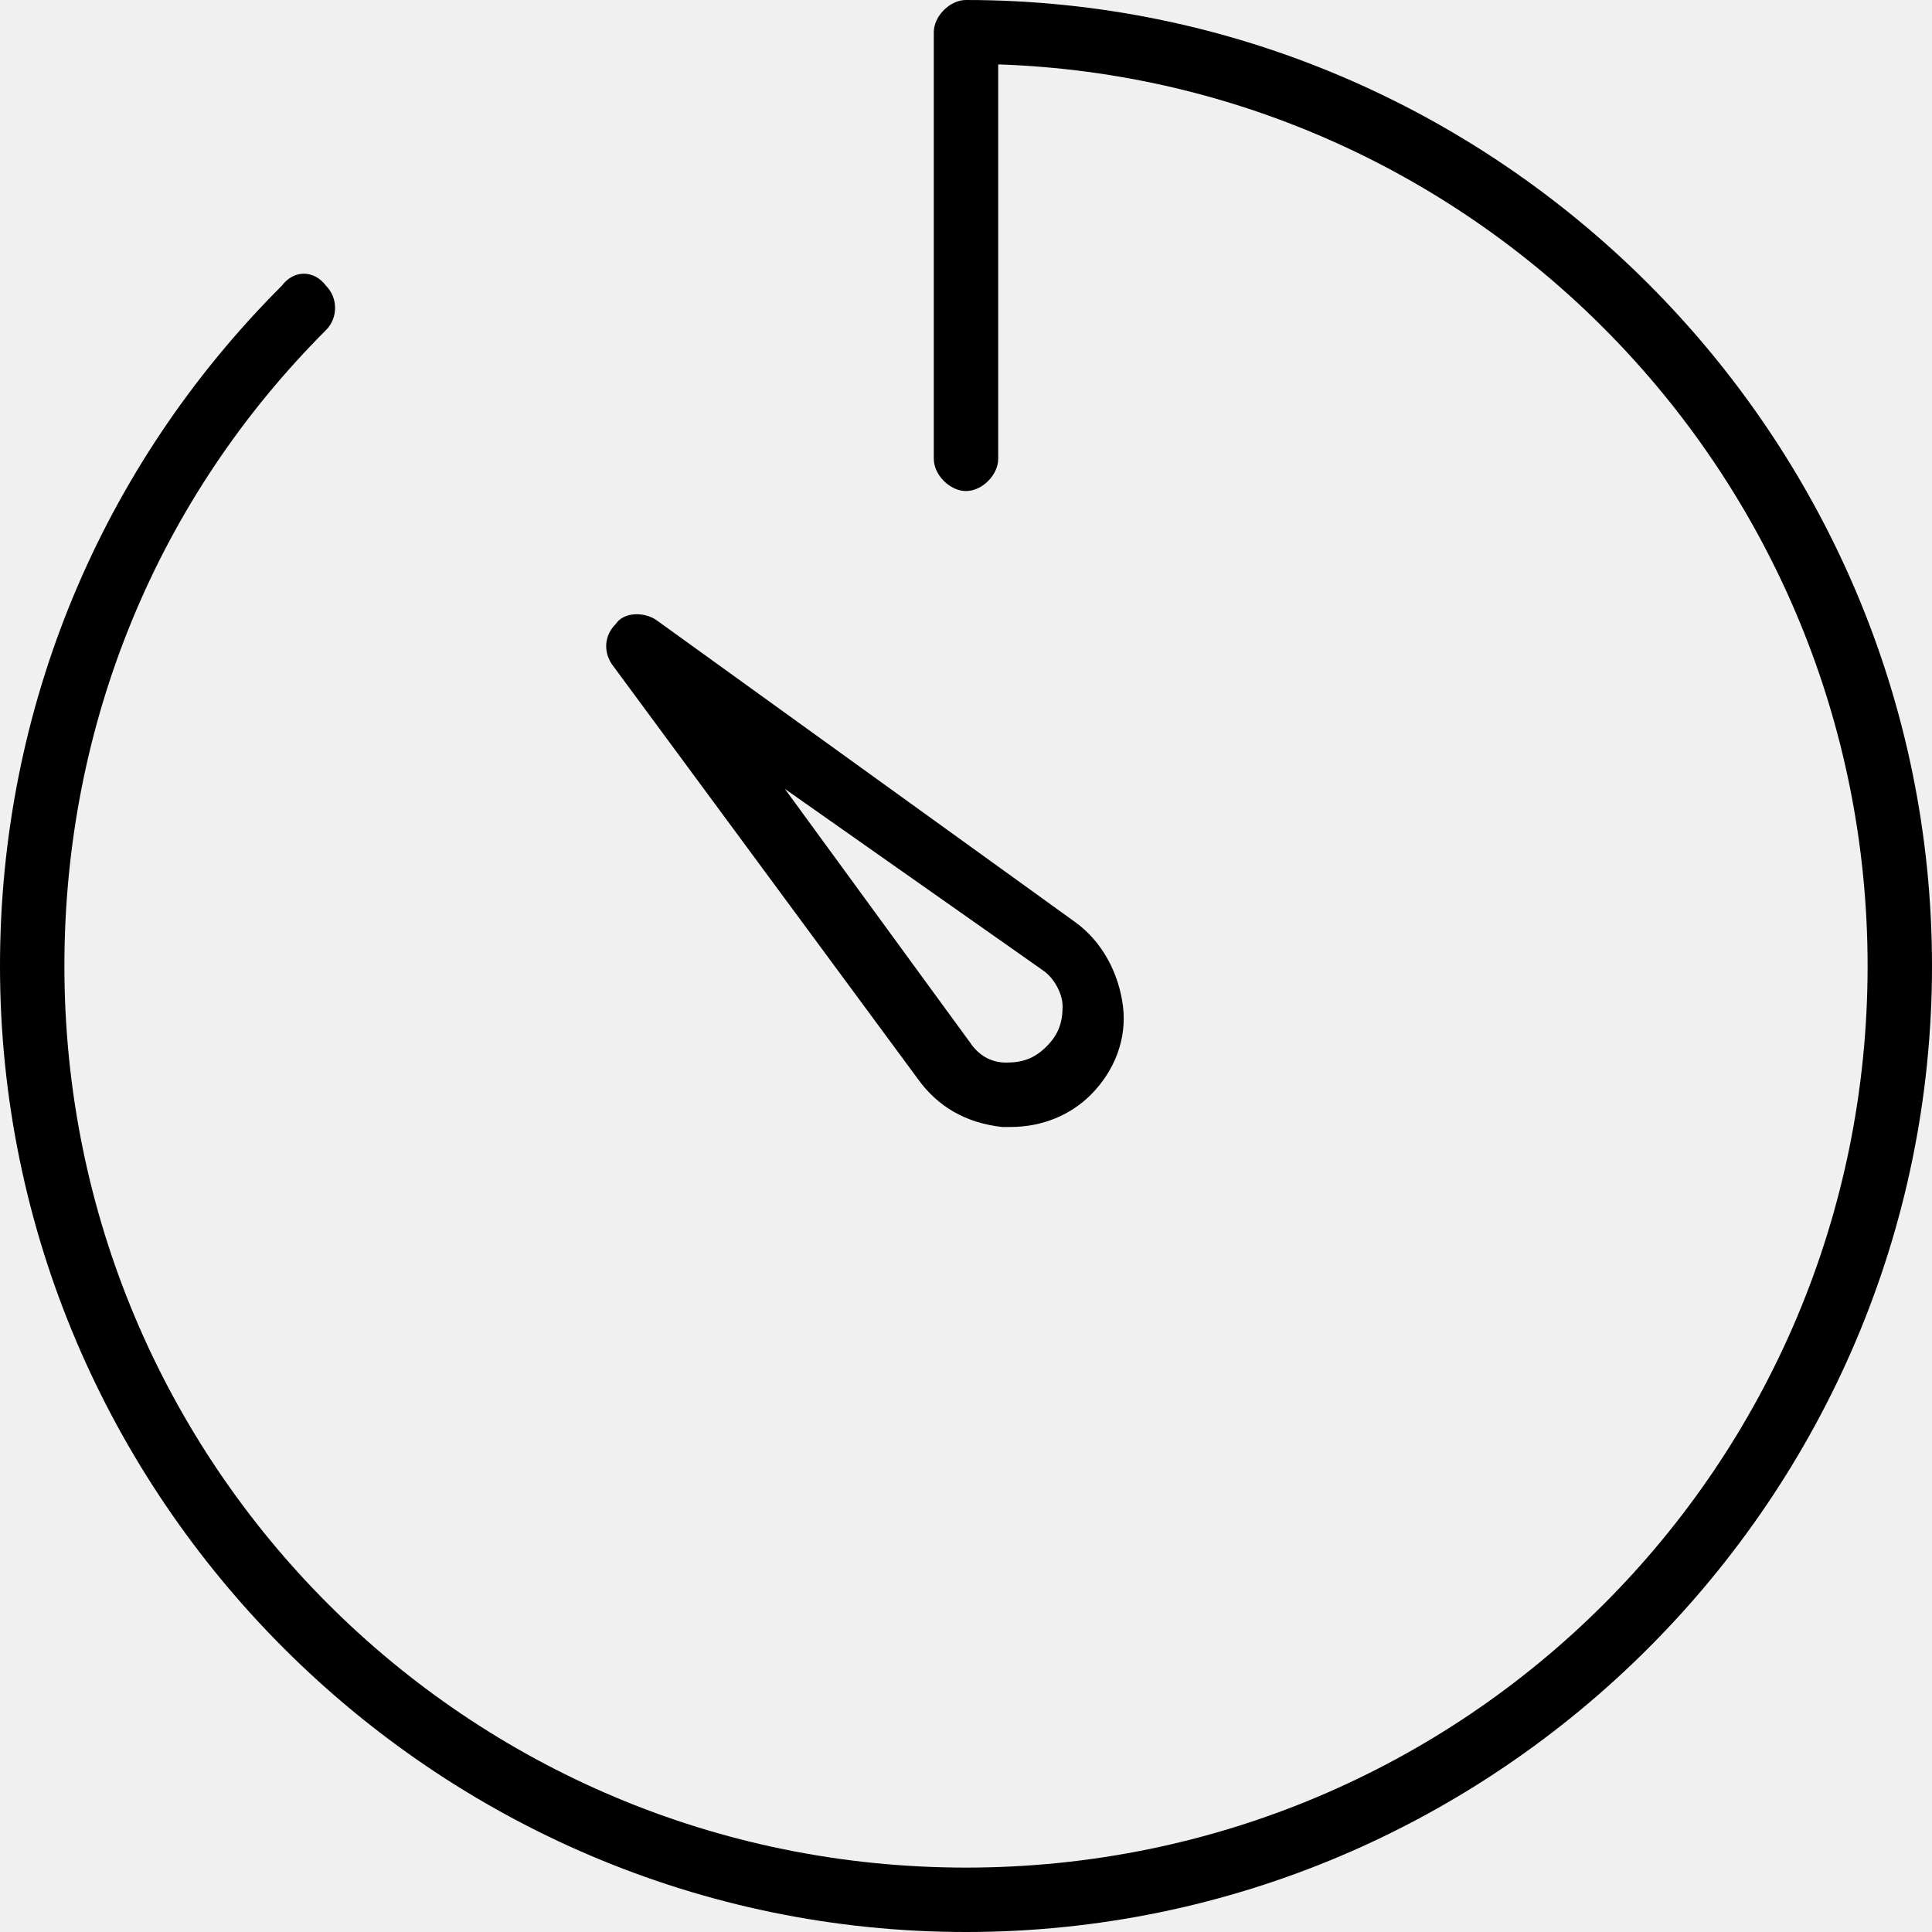
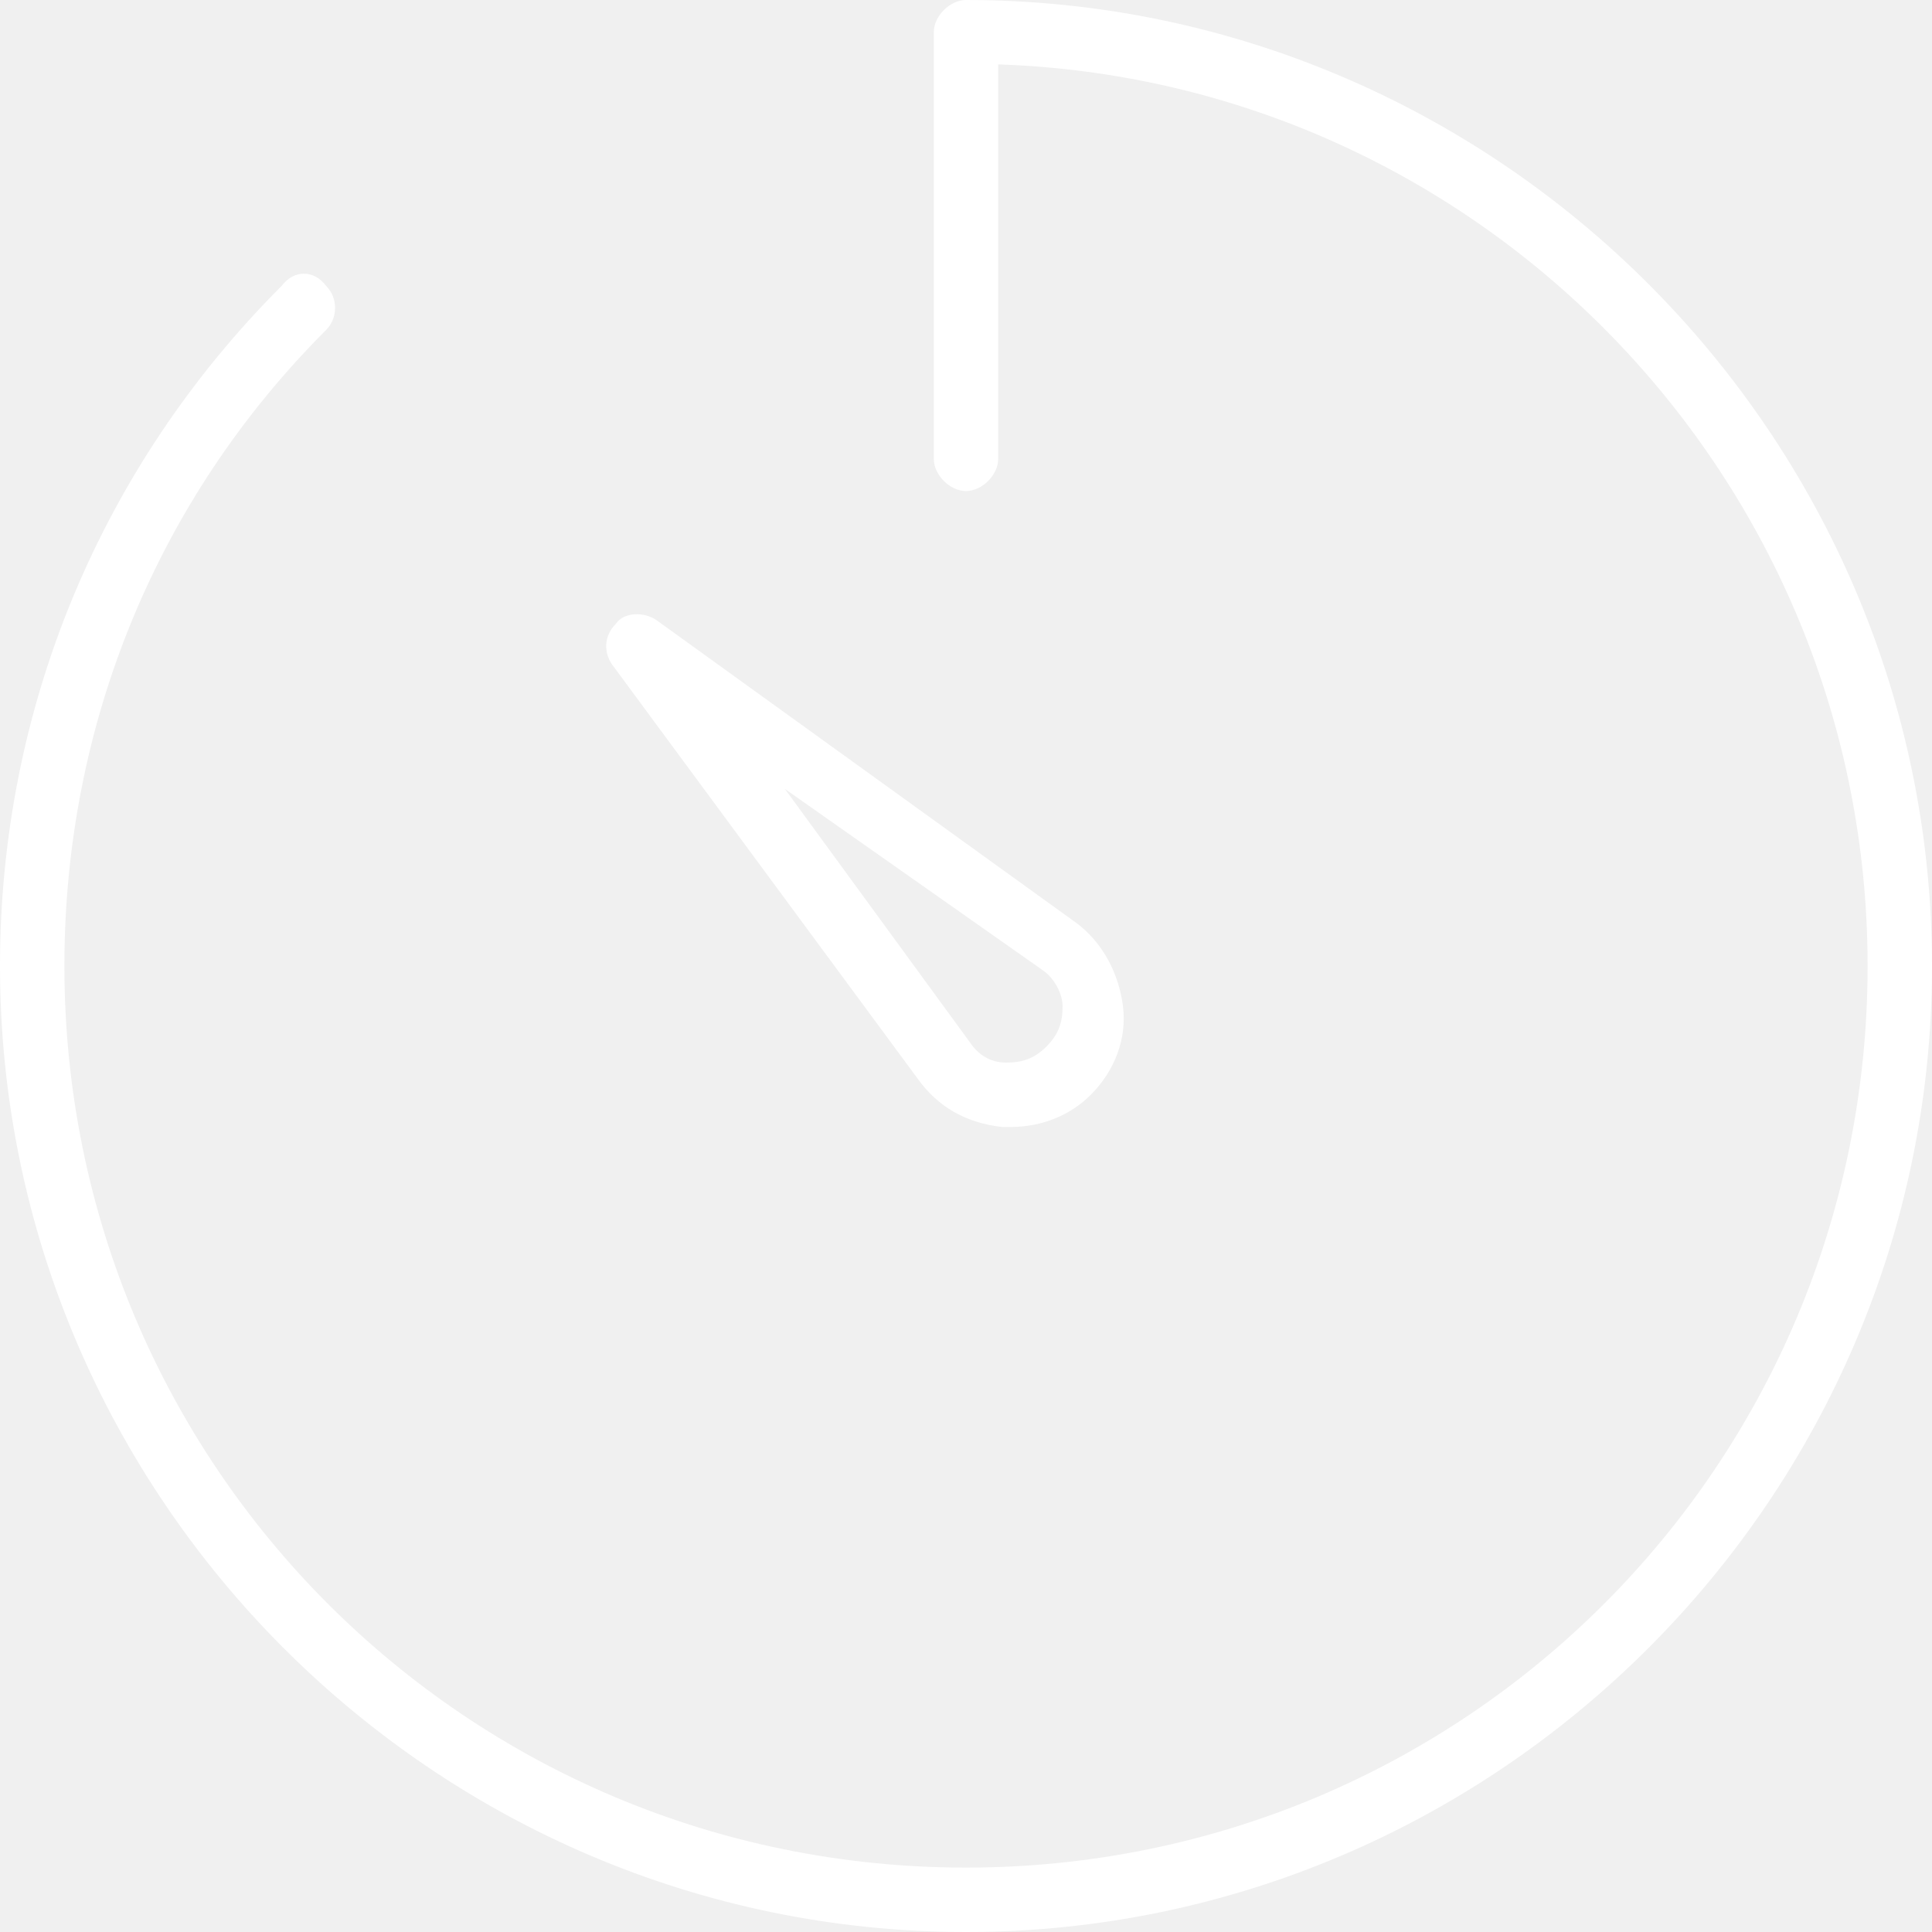
<svg xmlns="http://www.w3.org/2000/svg" version="1.1" id="Layer_1" x="0px" y="0px" viewBox="0 0 48 48" style="enable-background:new 0 0 48 48;" xml:space="preserve">
+   <style type="text/css">
+ 	.st0{fill:#FFFFFF;}
+ </style>
  <g>
-     <path d="M24,0c-0.4,0-0.8,0.4-0.8,0.8v10.6c0,0.4,0.4,0.8,0.8,0.8s0.8-0.4,0.8-0.8V1.6C36.8,2,46.4,11.9,46.4,24   c0,12.4-10,22.4-22.4,22.4c-12.4,0-22.4-10-22.4-22.4c0-6,2.3-11.6,6.5-15.8c0.3-0.3,0.3-0.8,0-1.1C7.8,6.7,7.3,6.7,7,7.1   C2.5,11.6,0,17.6,0,24c0,13.2,10.8,24,24,24c13.2,0,24-10.8,24-24C48,10.8,37.2,0,24,0L24,0z M24,0" />
-     <path d="M22.8,26.8c0.5,0.7,1.2,1.1,2.1,1.2c0.1,0,0.1,0,0.2,0c0.8,0,1.5-0.3,2-0.8c0.6-0.6,0.9-1.4,0.8-2.2   c-0.1-0.8-0.5-1.6-1.2-2.1l-10.4-7.5c-0.3-0.2-0.8-0.2-1,0.1c-0.3,0.3-0.3,0.7-0.1,1L22.8,26.8z M25.9,24.1   c0.3,0.2,0.5,0.6,0.5,0.9c0,0.4-0.1,0.7-0.4,1c-0.3,0.3-0.6,0.4-1,0.4c-0.4,0-0.7-0.2-0.9-0.5l-4.6-6.3L25.9,24.1z M25.9,24.1" />
+     <path class="st0" d="M24,0c-0.4,0-0.8,0.4-0.8,0.8v10.6c0,0.4,0.4,0.8,0.8,0.8s0.8-0.4,0.8-0.8V1.6C36.8,2,46.4,11.9,46.4,24   c0,12.4-10,22.4-22.4,22.4S1.6,36.4,1.6,24c0-6,2.3-11.6,6.5-15.8c0.3-0.3,0.3-0.8,0-1.1C7.8,6.7,7.3,6.7,7,7.1   C2.5,11.6,0,17.6,0,24c0,13.2,10.8,24,24,24s24-10.8,24-24S37.2,0,24,0L24,0z" />
+     <path class="st0" d="M22.8,26.8c0.5,0.7,1.2,1.1,2.1,1.2c0.1,0,0.1,0,0.2,0c0.8,0,1.5-0.3,2-0.8c0.6-0.6,0.9-1.4,0.8-2.2   c-0.1-0.8-0.5-1.6-1.2-2.1l-10.4-7.5c-0.3-0.2-0.8-0.2-1,0.1c-0.3,0.3-0.3,0.7-0.1,1L22.8,26.8z M25.9,24.1   c0.3,0.2,0.5,0.6,0.5,0.9c0,0.4-0.1,0.7-0.4,1s-0.6,0.4-1,0.4s-0.7-0.2-0.9-0.5l-4.6-6.3L25.9,24.1z" />
  </g>
</svg>
